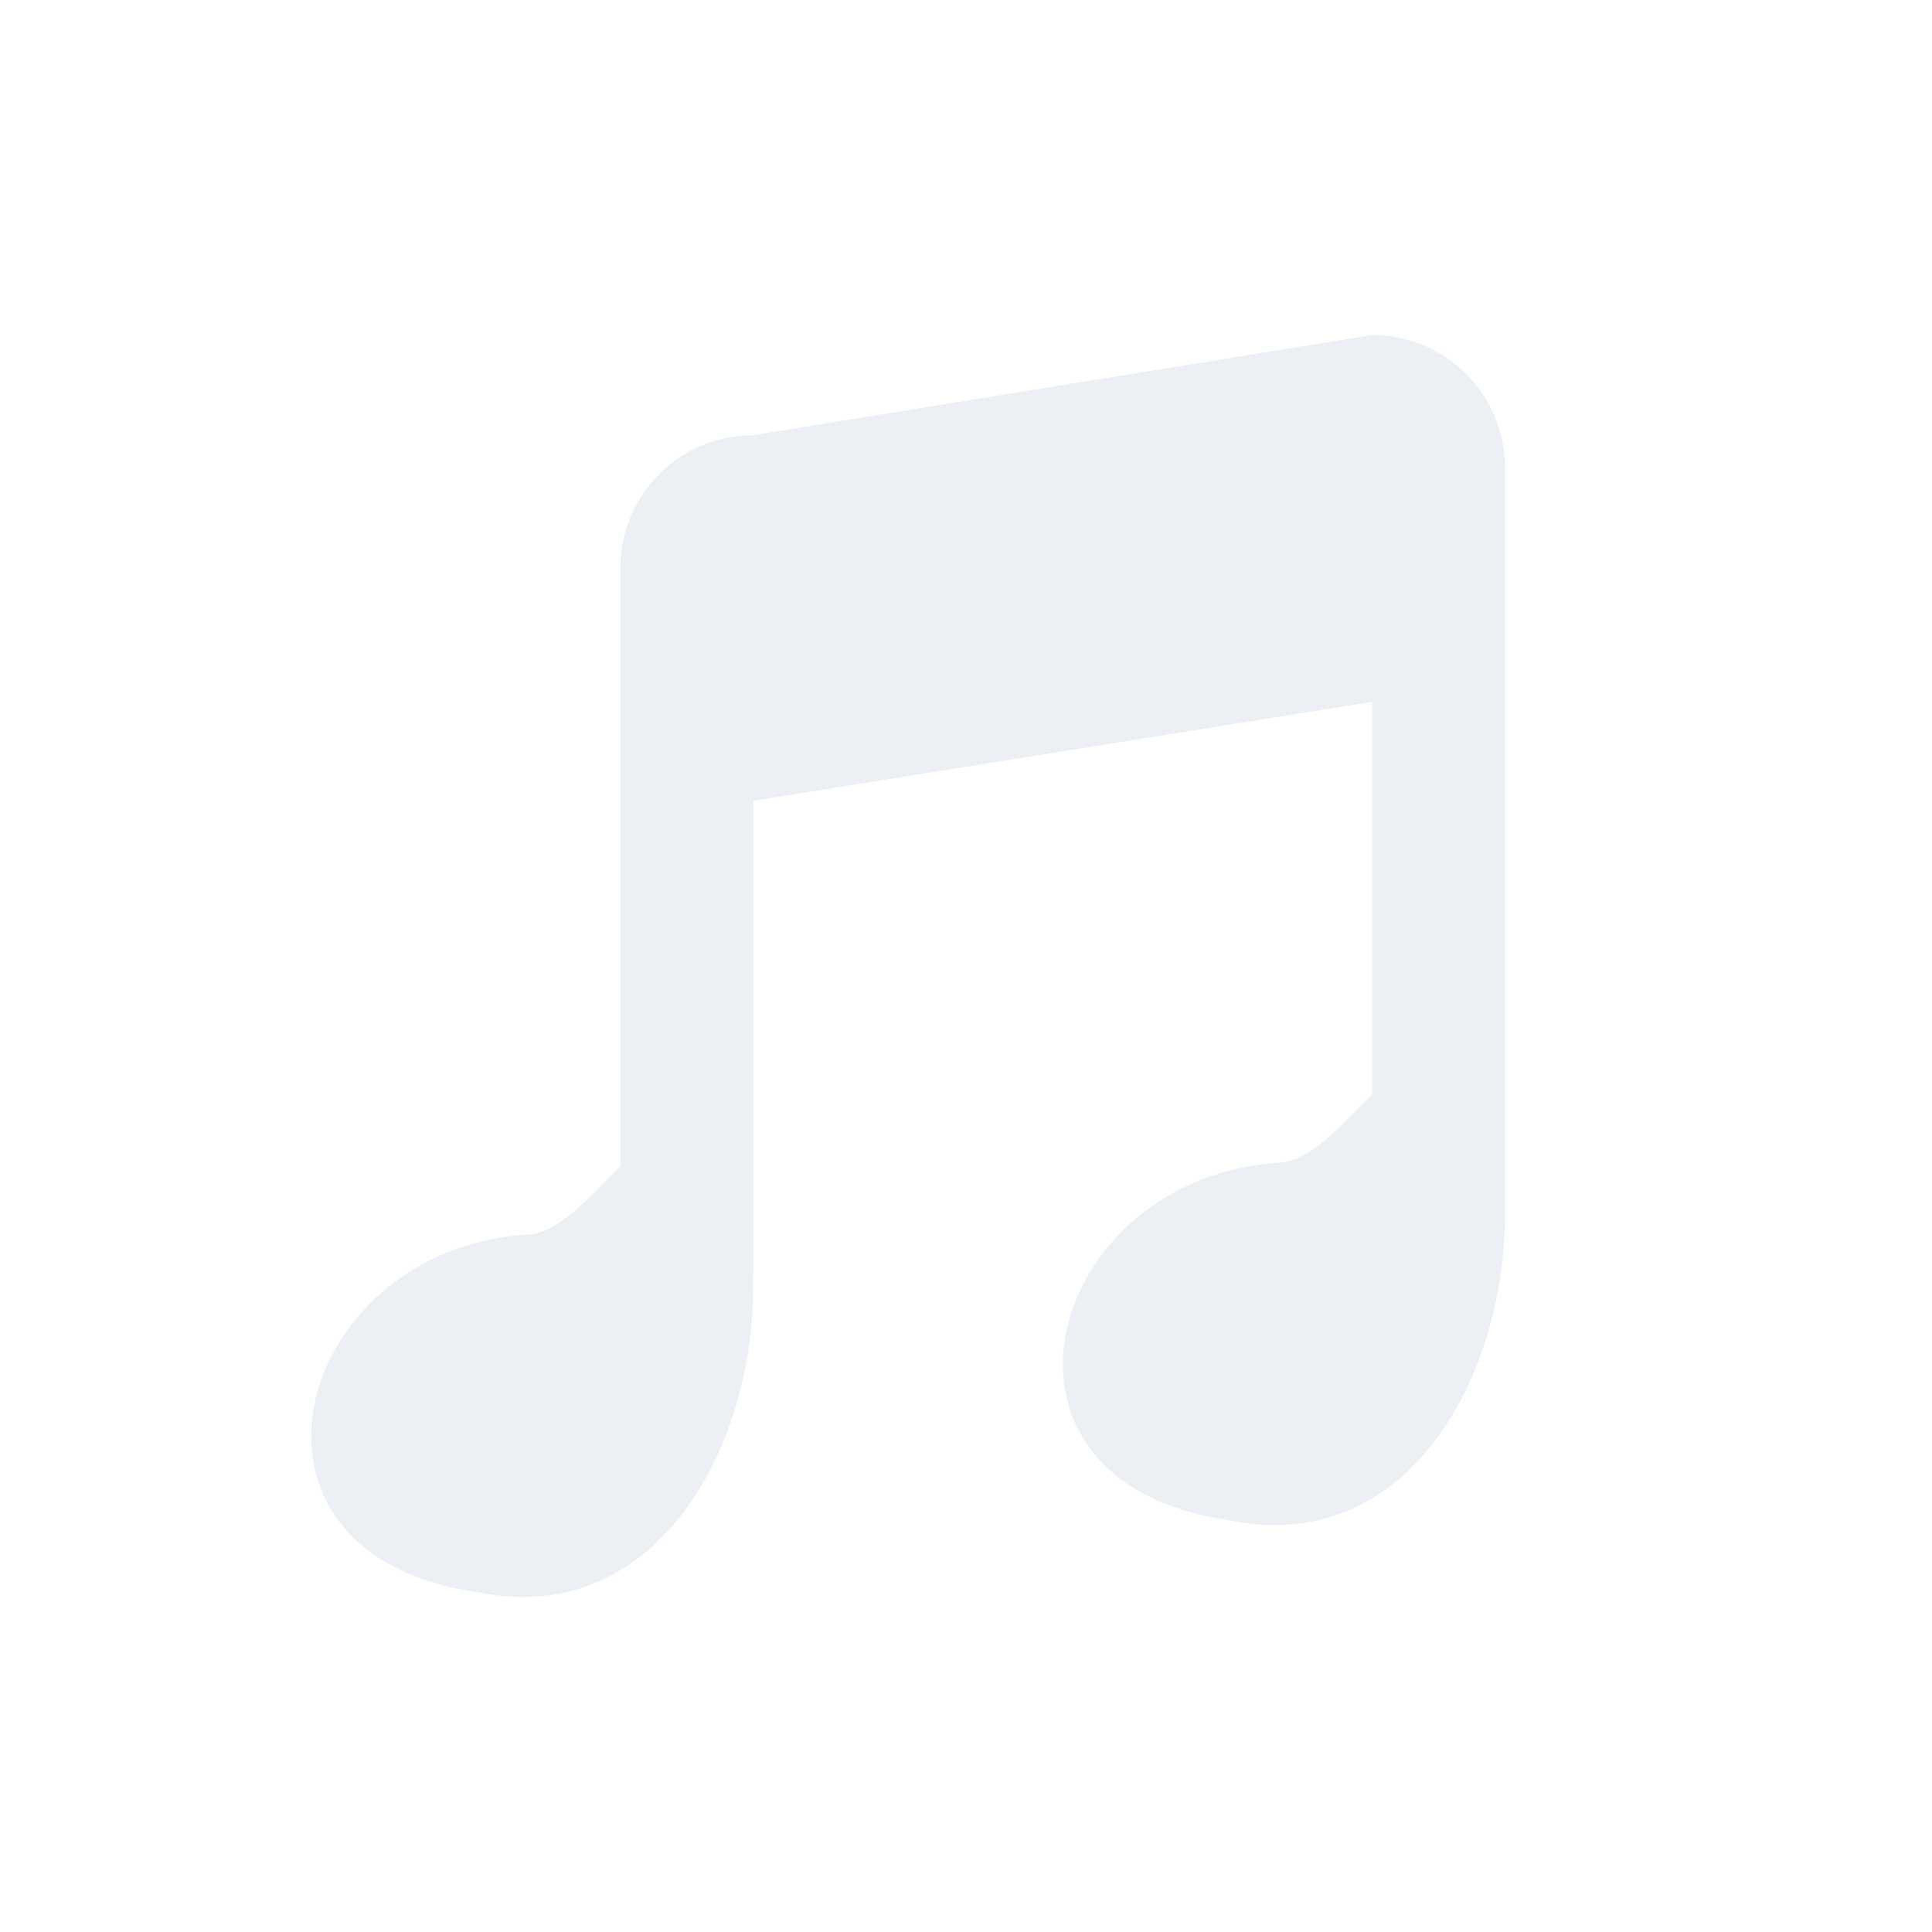
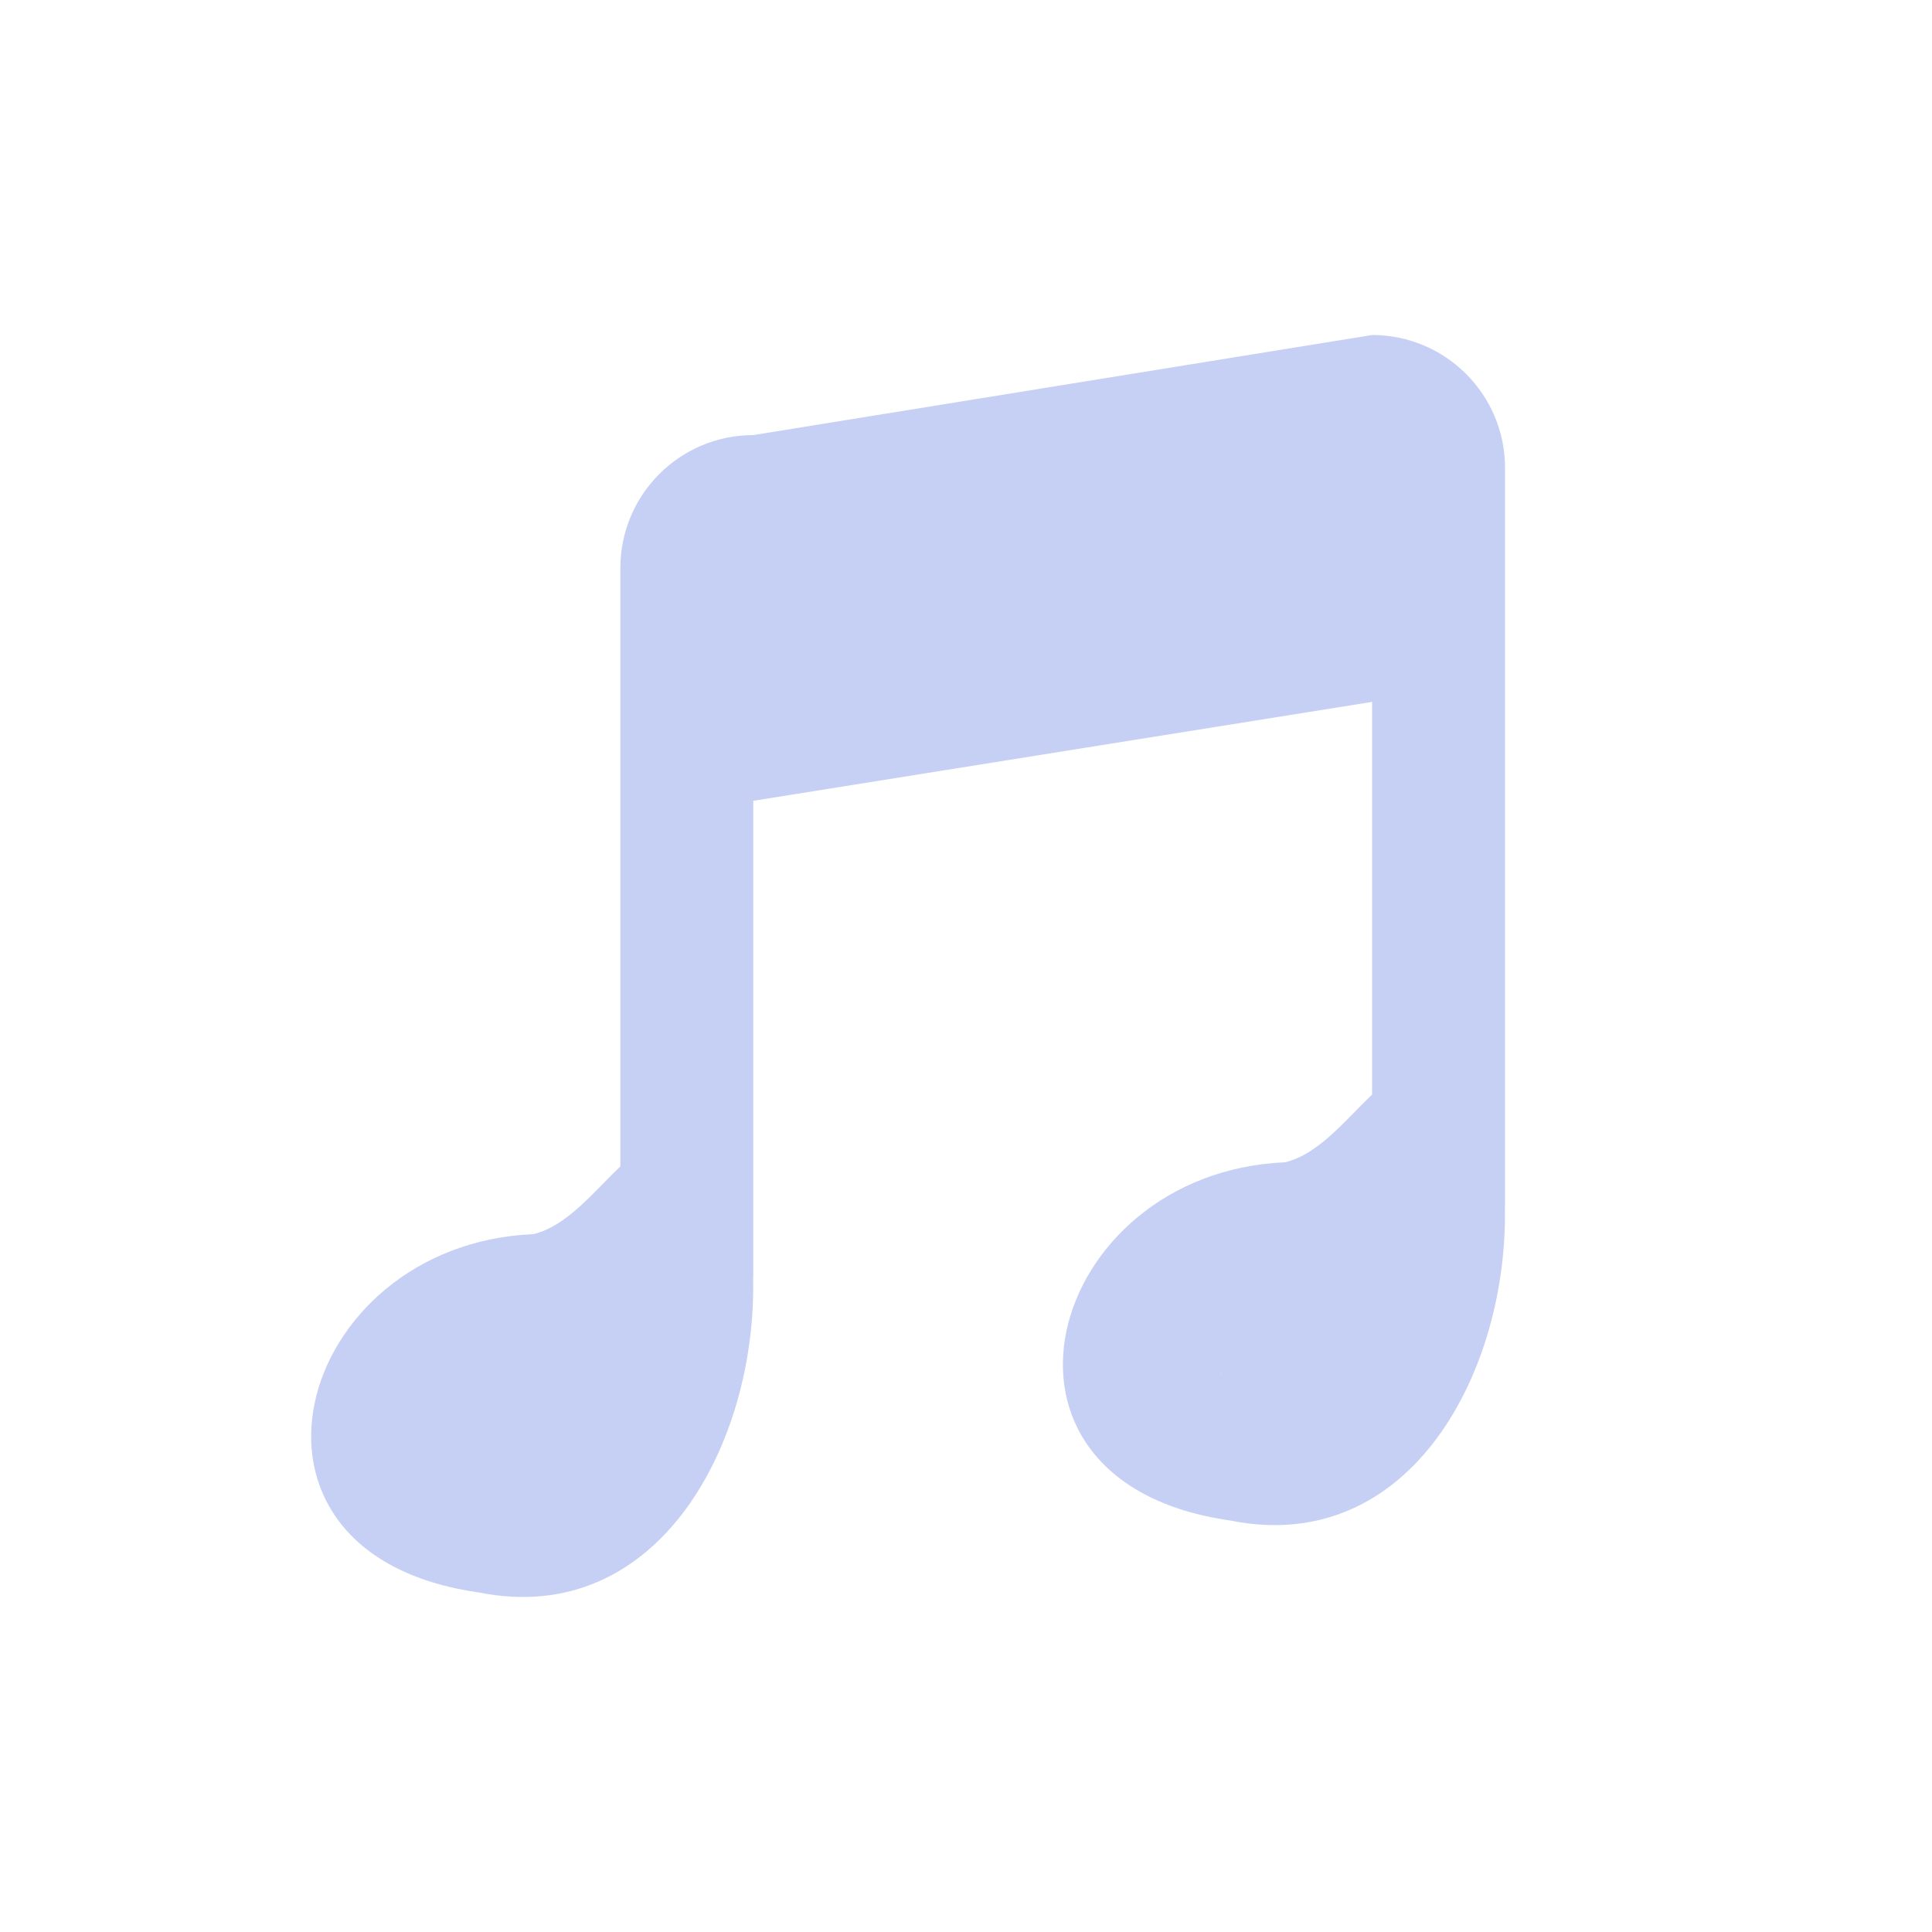
<svg xmlns="http://www.w3.org/2000/svg" id="Layer_1" data-name="Layer 1" viewBox="0 0 100 100">
  <defs>
    <style>
      .cls-1 {
        fill: none;
      }

      .cls-2 {
        /* {# rcol(data.color.text) #} */
-         fill: #eceff4;
+         fill: #c6d0f5;
      }
    </style>
  </defs>
  <path class="cls-2" d="M77.9,24.22c0-3.8-3.08-6.88-6.88-6.88h0l-32.03,5.18h0c-3.8,0-6.88,3.08-6.88,6.88v30.97c-1.41,1.35-2.78,3.1-4.51,3.51-12.37.53-16.84,16.55-2.84,18.54,9.35,1.89,14.42-7.78,14.22-16.29h.01v-24.68l32.03-5.12v20.32c-1.41,1.35-2.78,3.1-4.51,3.51-12.37.53-16.84,16.55-2.84,18.54,9.35,1.89,14.42-7.78,14.22-16.29h.01V24.22ZM24.3,74.72s.02.04.03.06c0,.05-.02,0-.03-.06ZM63.21,71.02s.02.04.03.06c0,.05-.02,0-.03-.06Z" />
  <rect class="cls-1" width="2.12" height="2.12" />
  <rect class="cls-1" x="96.88" y="96.88" width="3.12" height="3.12" />
</svg>
